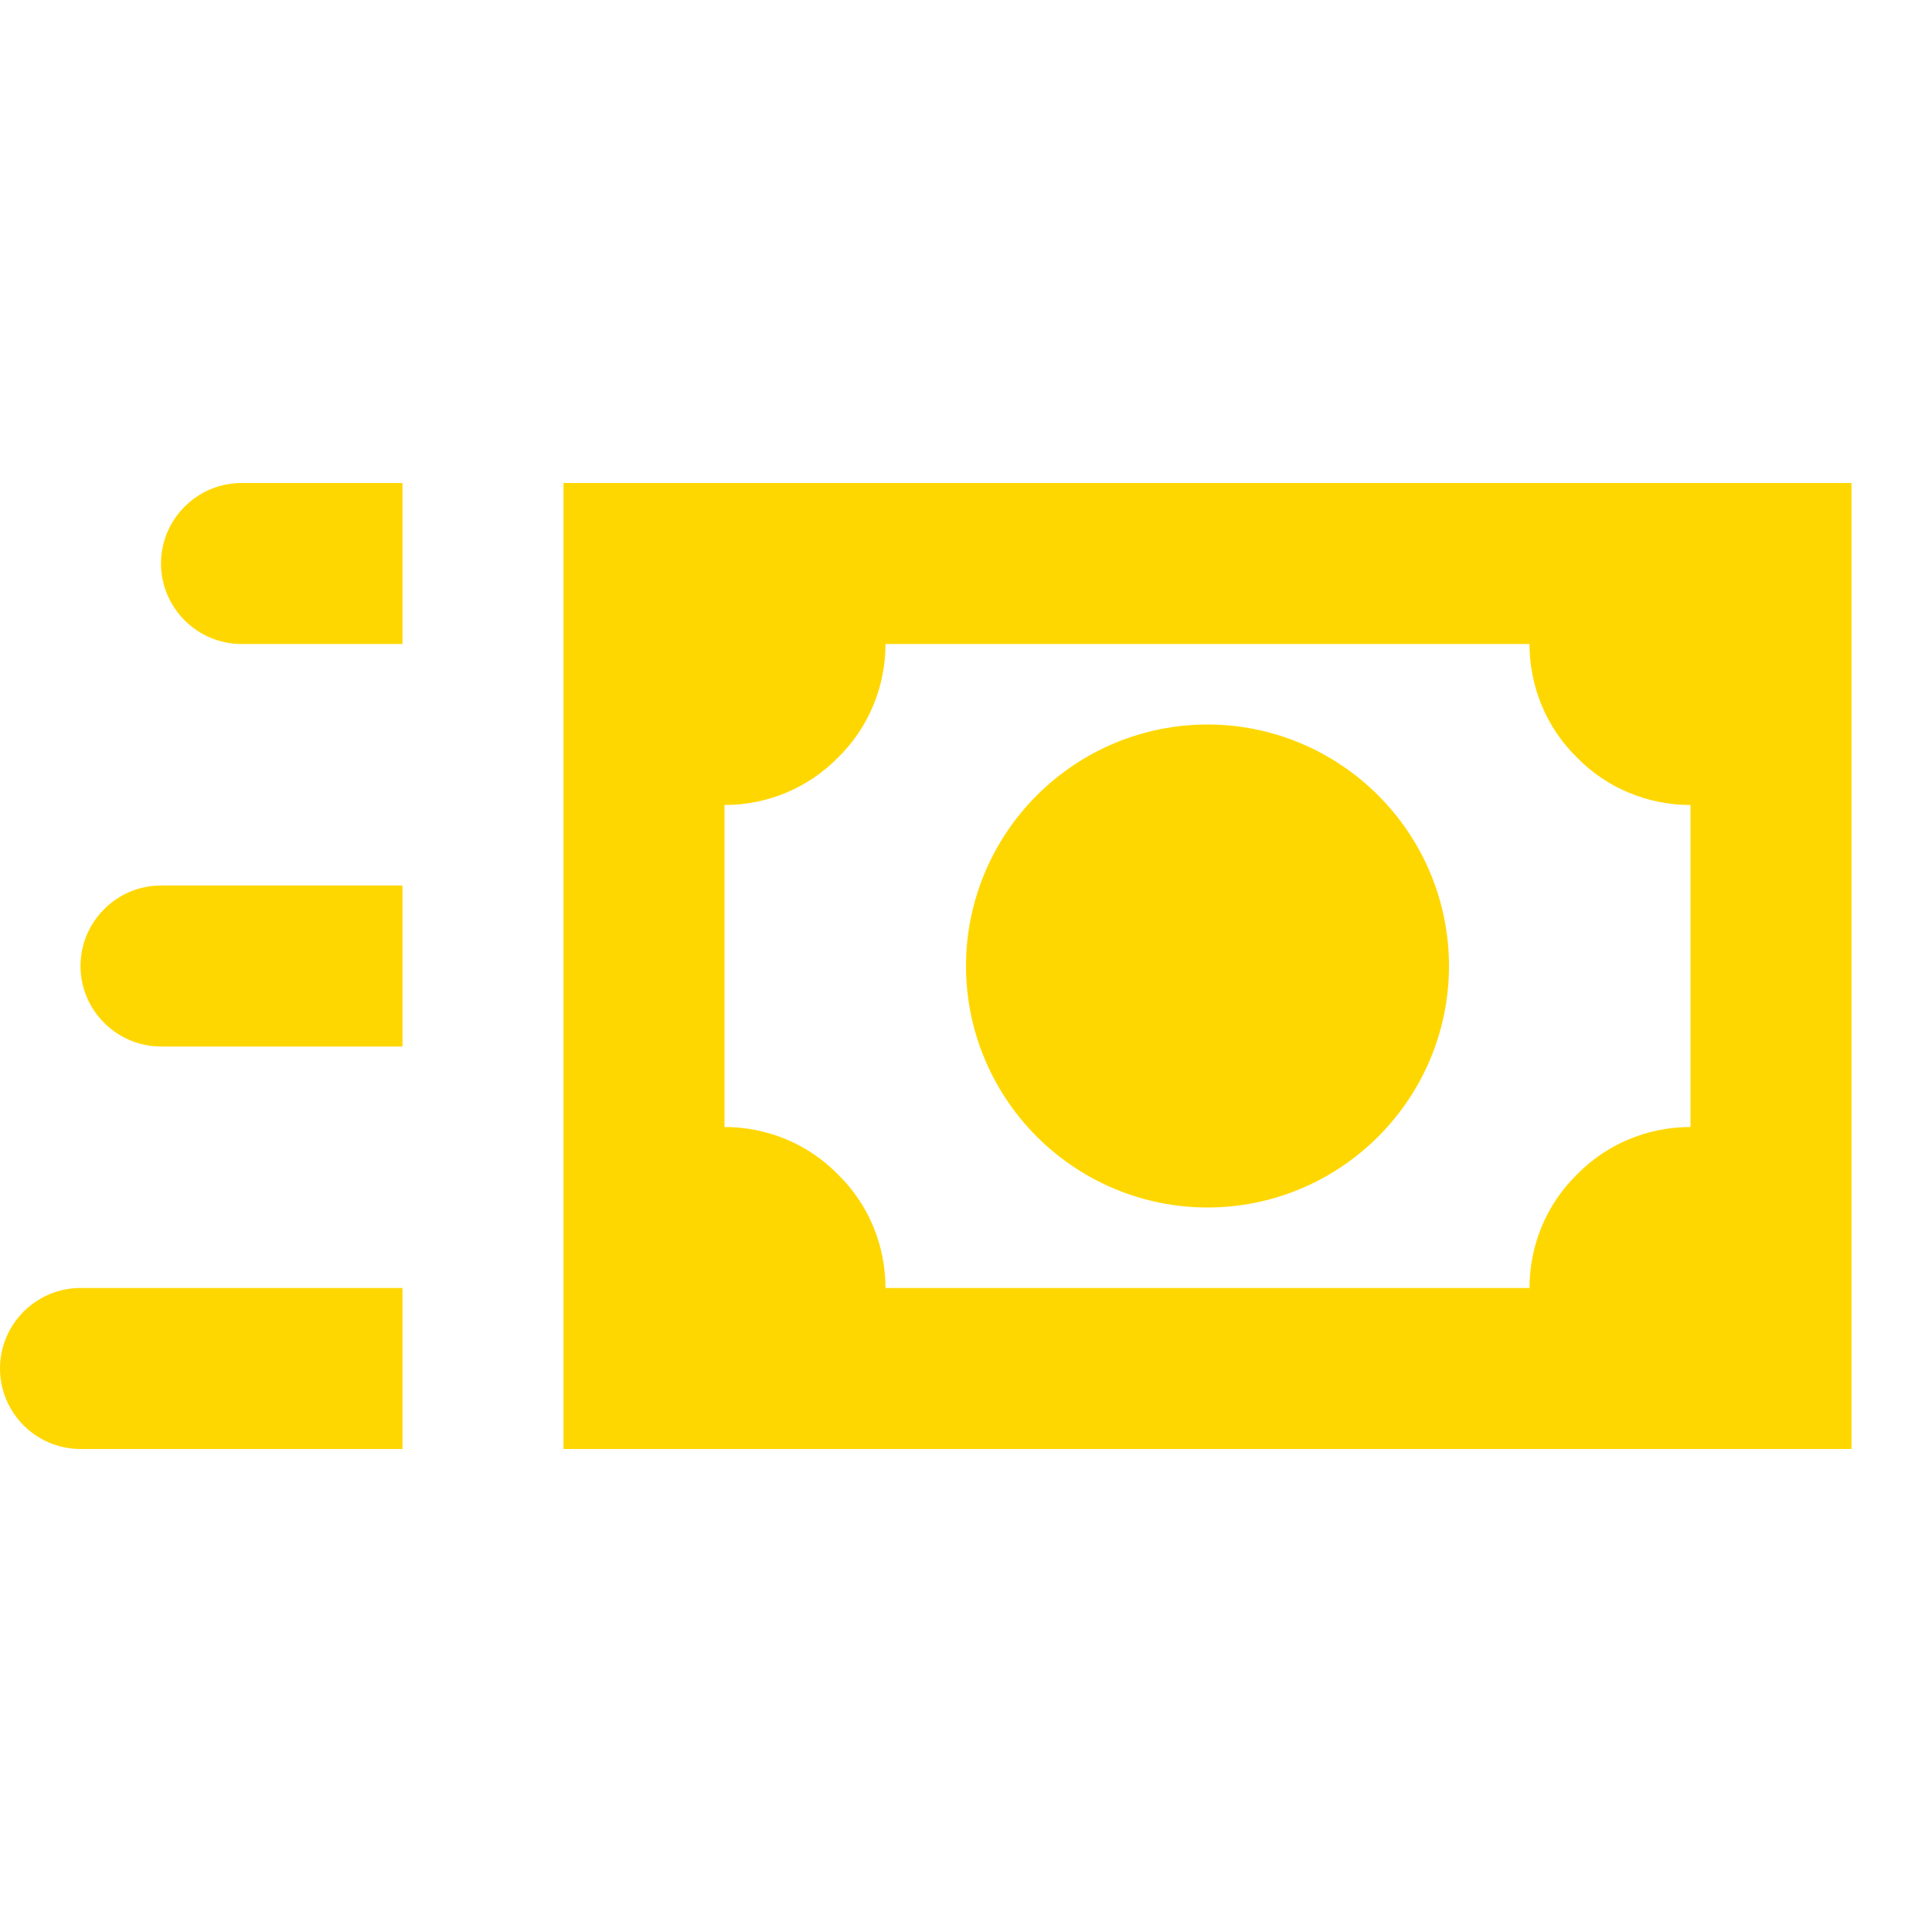
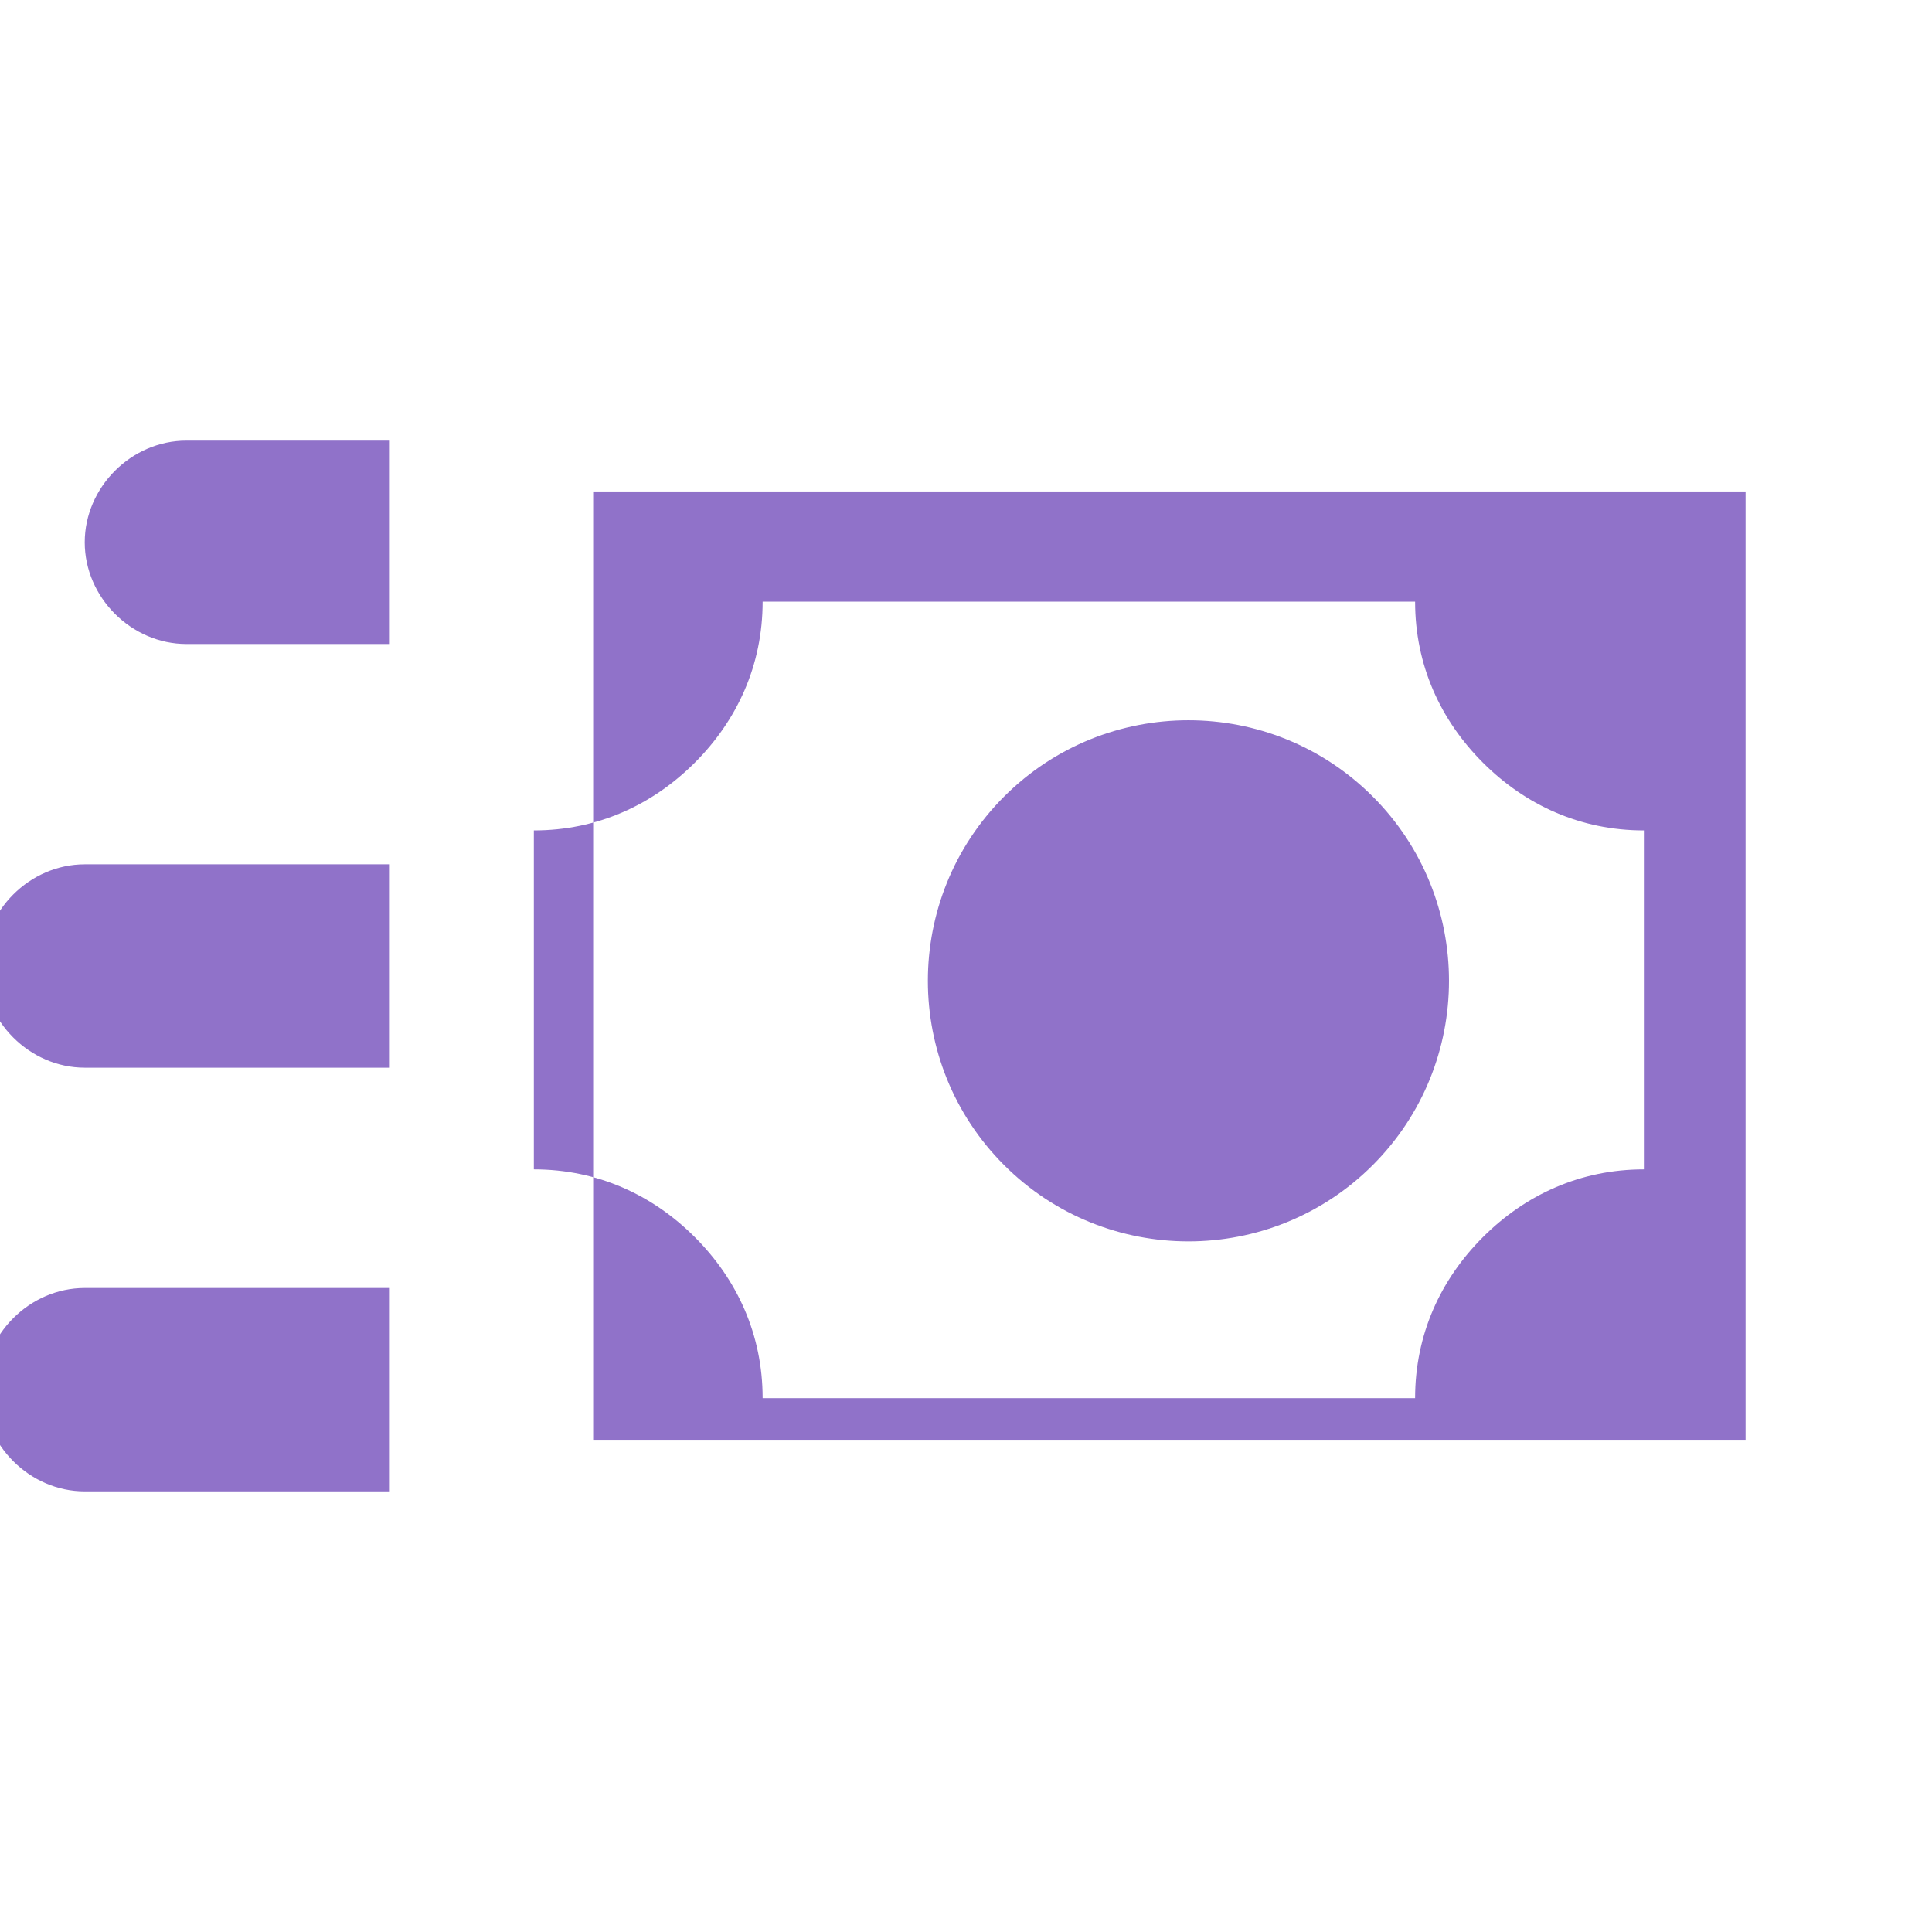
- <svg xmlns="http://www.w3.org/2000/svg" viewBox="0 0 24 24">
-   <path fill="#FFD700" width="456" height="456" d="M17.12 9.88C16.56 9.32 15.8 9 15 9S13.44 9.32 12.88 9.88C12.32 10.44 12 11.2 12 12S12.32 13.56 12.88 14.12 14.2 15 15 15 16.56 14.68 17.12 14.12 18 12.8 18 12 17.68 10.44 17.12 9.88M7 6V18H23V6H7M21 14C20.47 14 19.96 14.21 19.59 14.59C19.21 14.96 19 15.47 19 16H11C11 15.47 10.79 14.96 10.41 14.59C10.04 14.21 9.53 14 9 14V10C9.53 10 10.04 9.79 10.41 9.41C10.79 9.04 11 8.53 11 8H19C19 8.53 19.21 9.04 19.59 9.41C19.96 9.79 20.47 10 21 10V14M5 8H3C2.45 8 2 7.55 2 7C2 6.45 2.45 6 3 6H5V8M5 13H2C1.45 13 1 12.55 1 12C1 11.45 1.45 11 2 11H5V13M5 18H1C.448 18 0 17.55 0 17C0 16.45 .448 16 1 16H5V18Z" />
+ <svg xmlns="http://www.w3.org/2000/svg" viewBox="0 0 456 456" width="456" height="456" preserveAspectRatio="xMidYMid meet">
+   <path fill="#9072C9" d="M324 188c-24-24-63-24-87 0s-24 63 0 87 63 24 87 0 24-63 0-87M140 116v224h272V116H140m248 160c-15 0-28 6-38 16s-16 23-16 38H180c0-15-6-28-16-38s-23-16-38-16v-80c15 0 28-6 38-16s16-23 16-38h154c0 15 6 28 16 38s23 16 38 16v80M92 152H44c-13 0-24-11-24-24s11-24 24-24h48v48m0 100H20c-13 0-24-11-24-24s11-24 24-24h72v48m0 100H20c-13 0-24-11-24-24s11-24 24-24h72v48" />
</svg>
